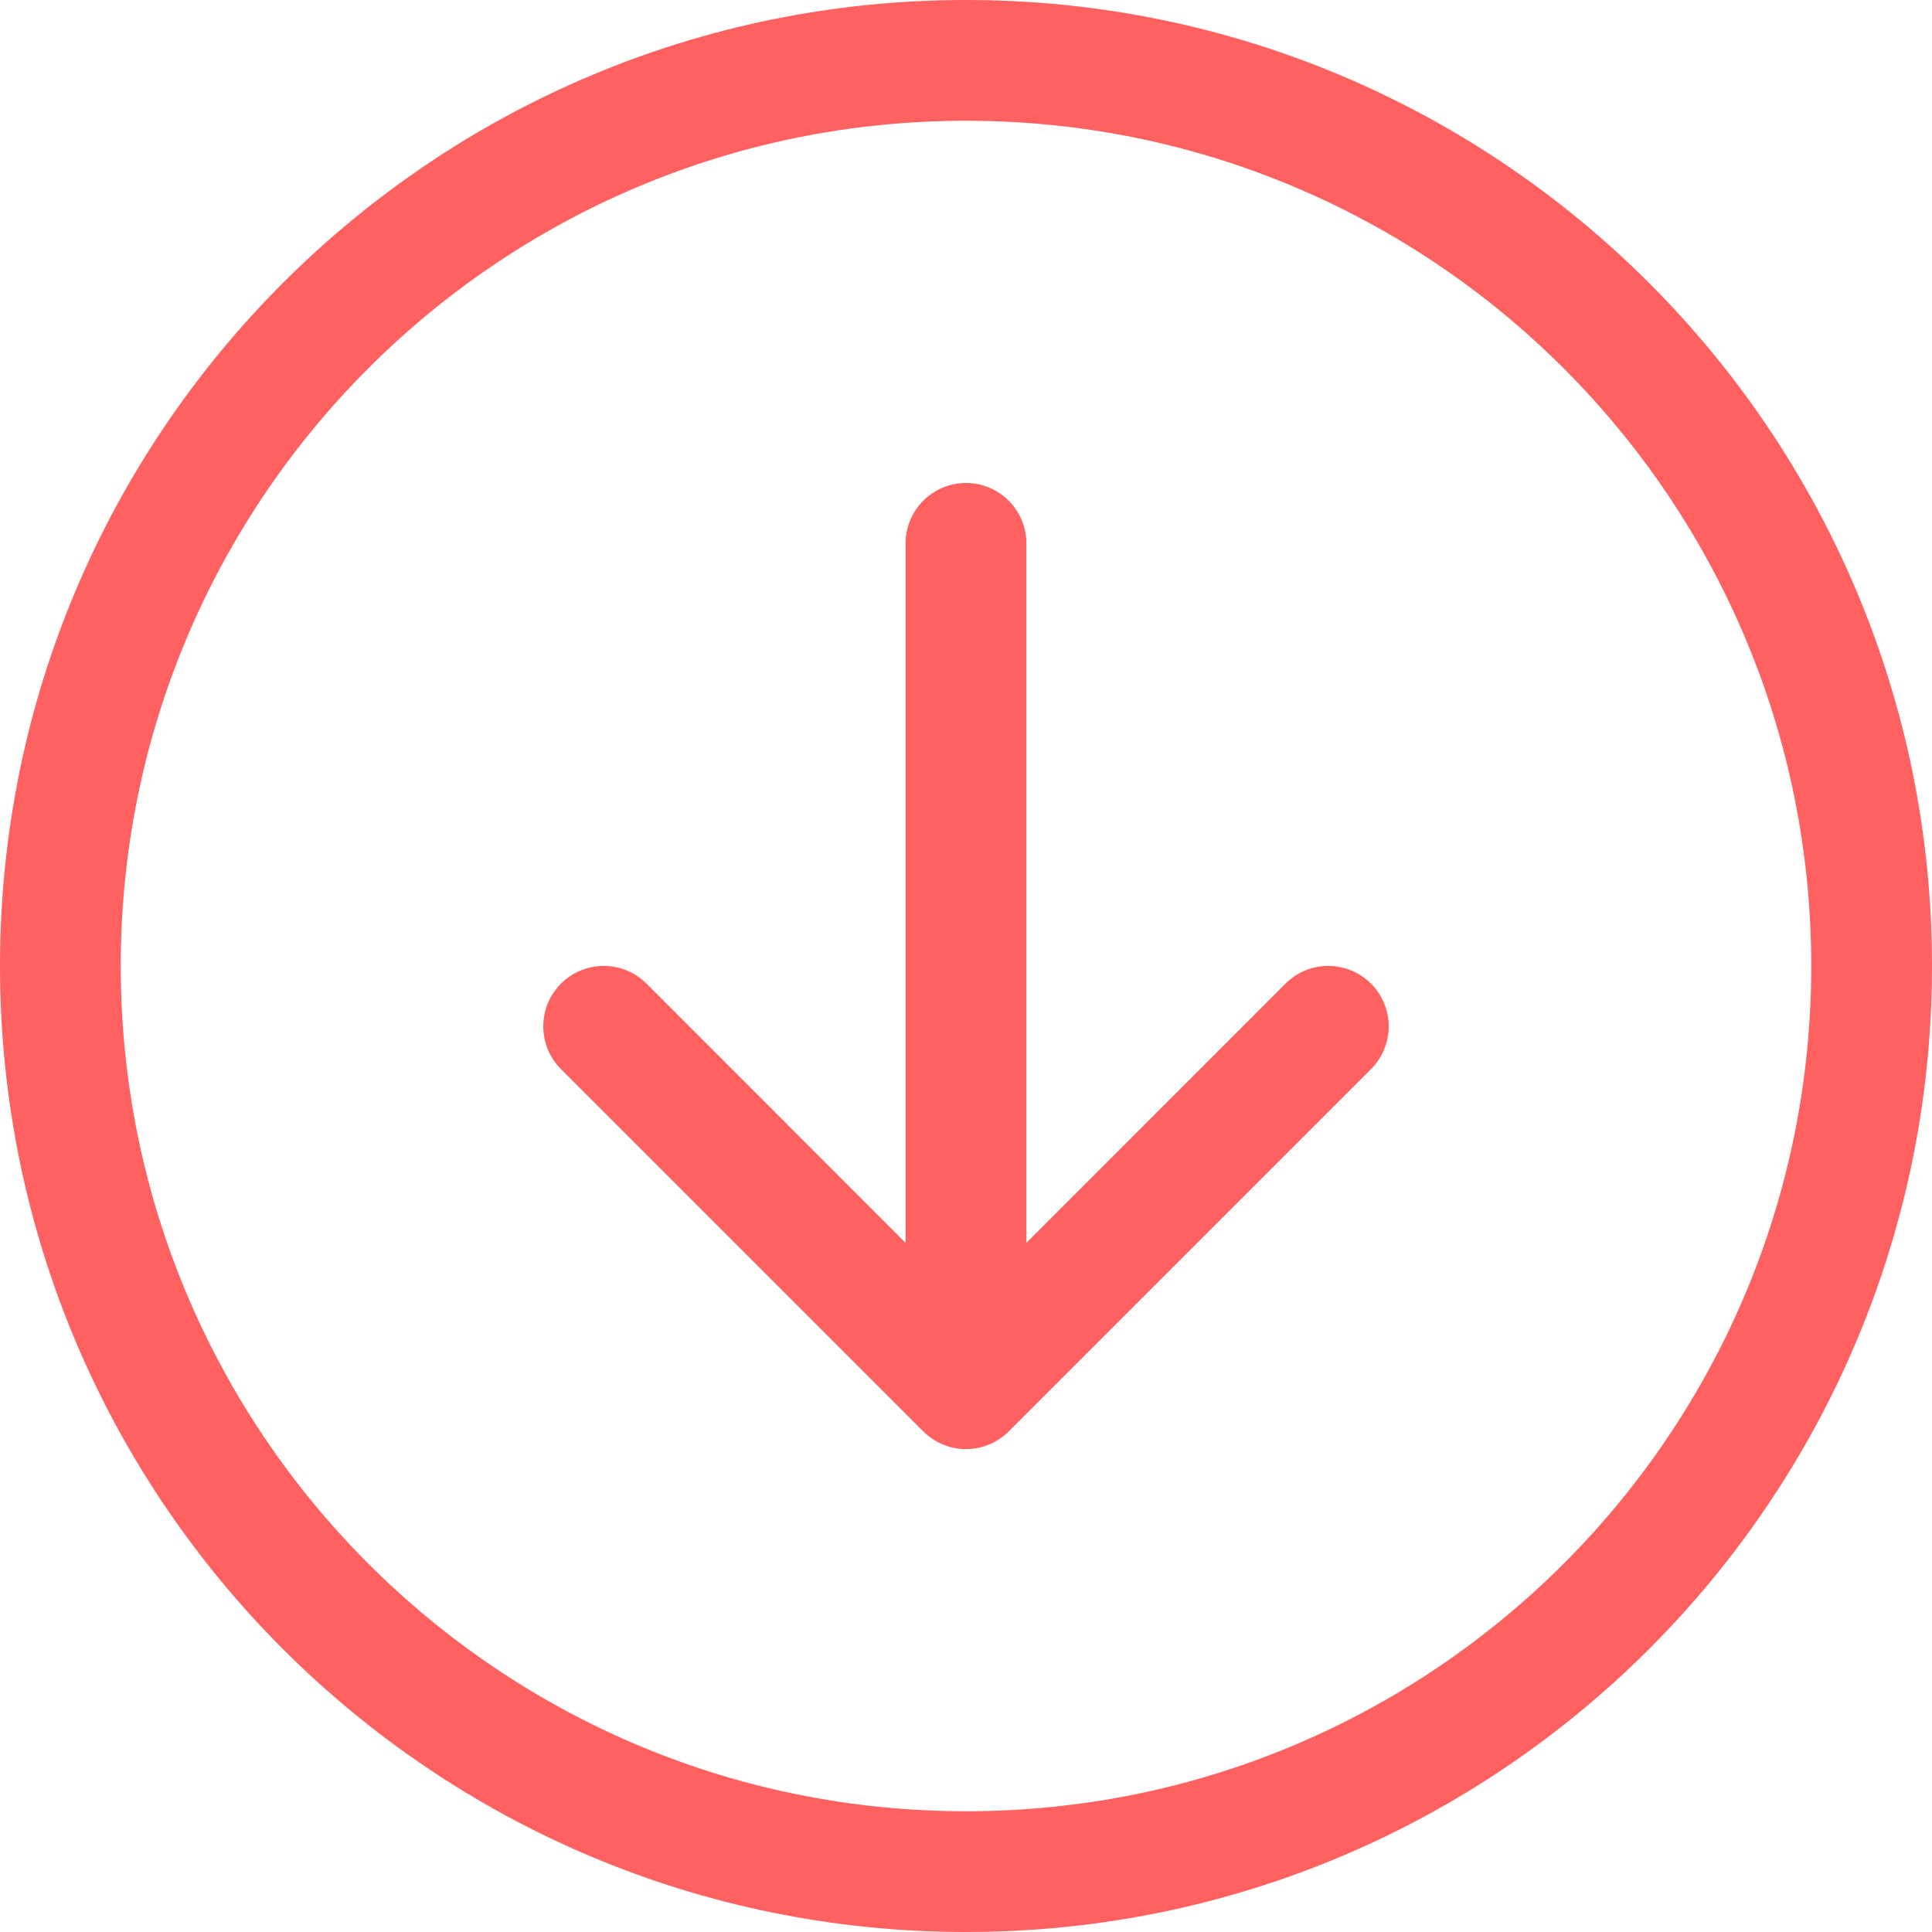
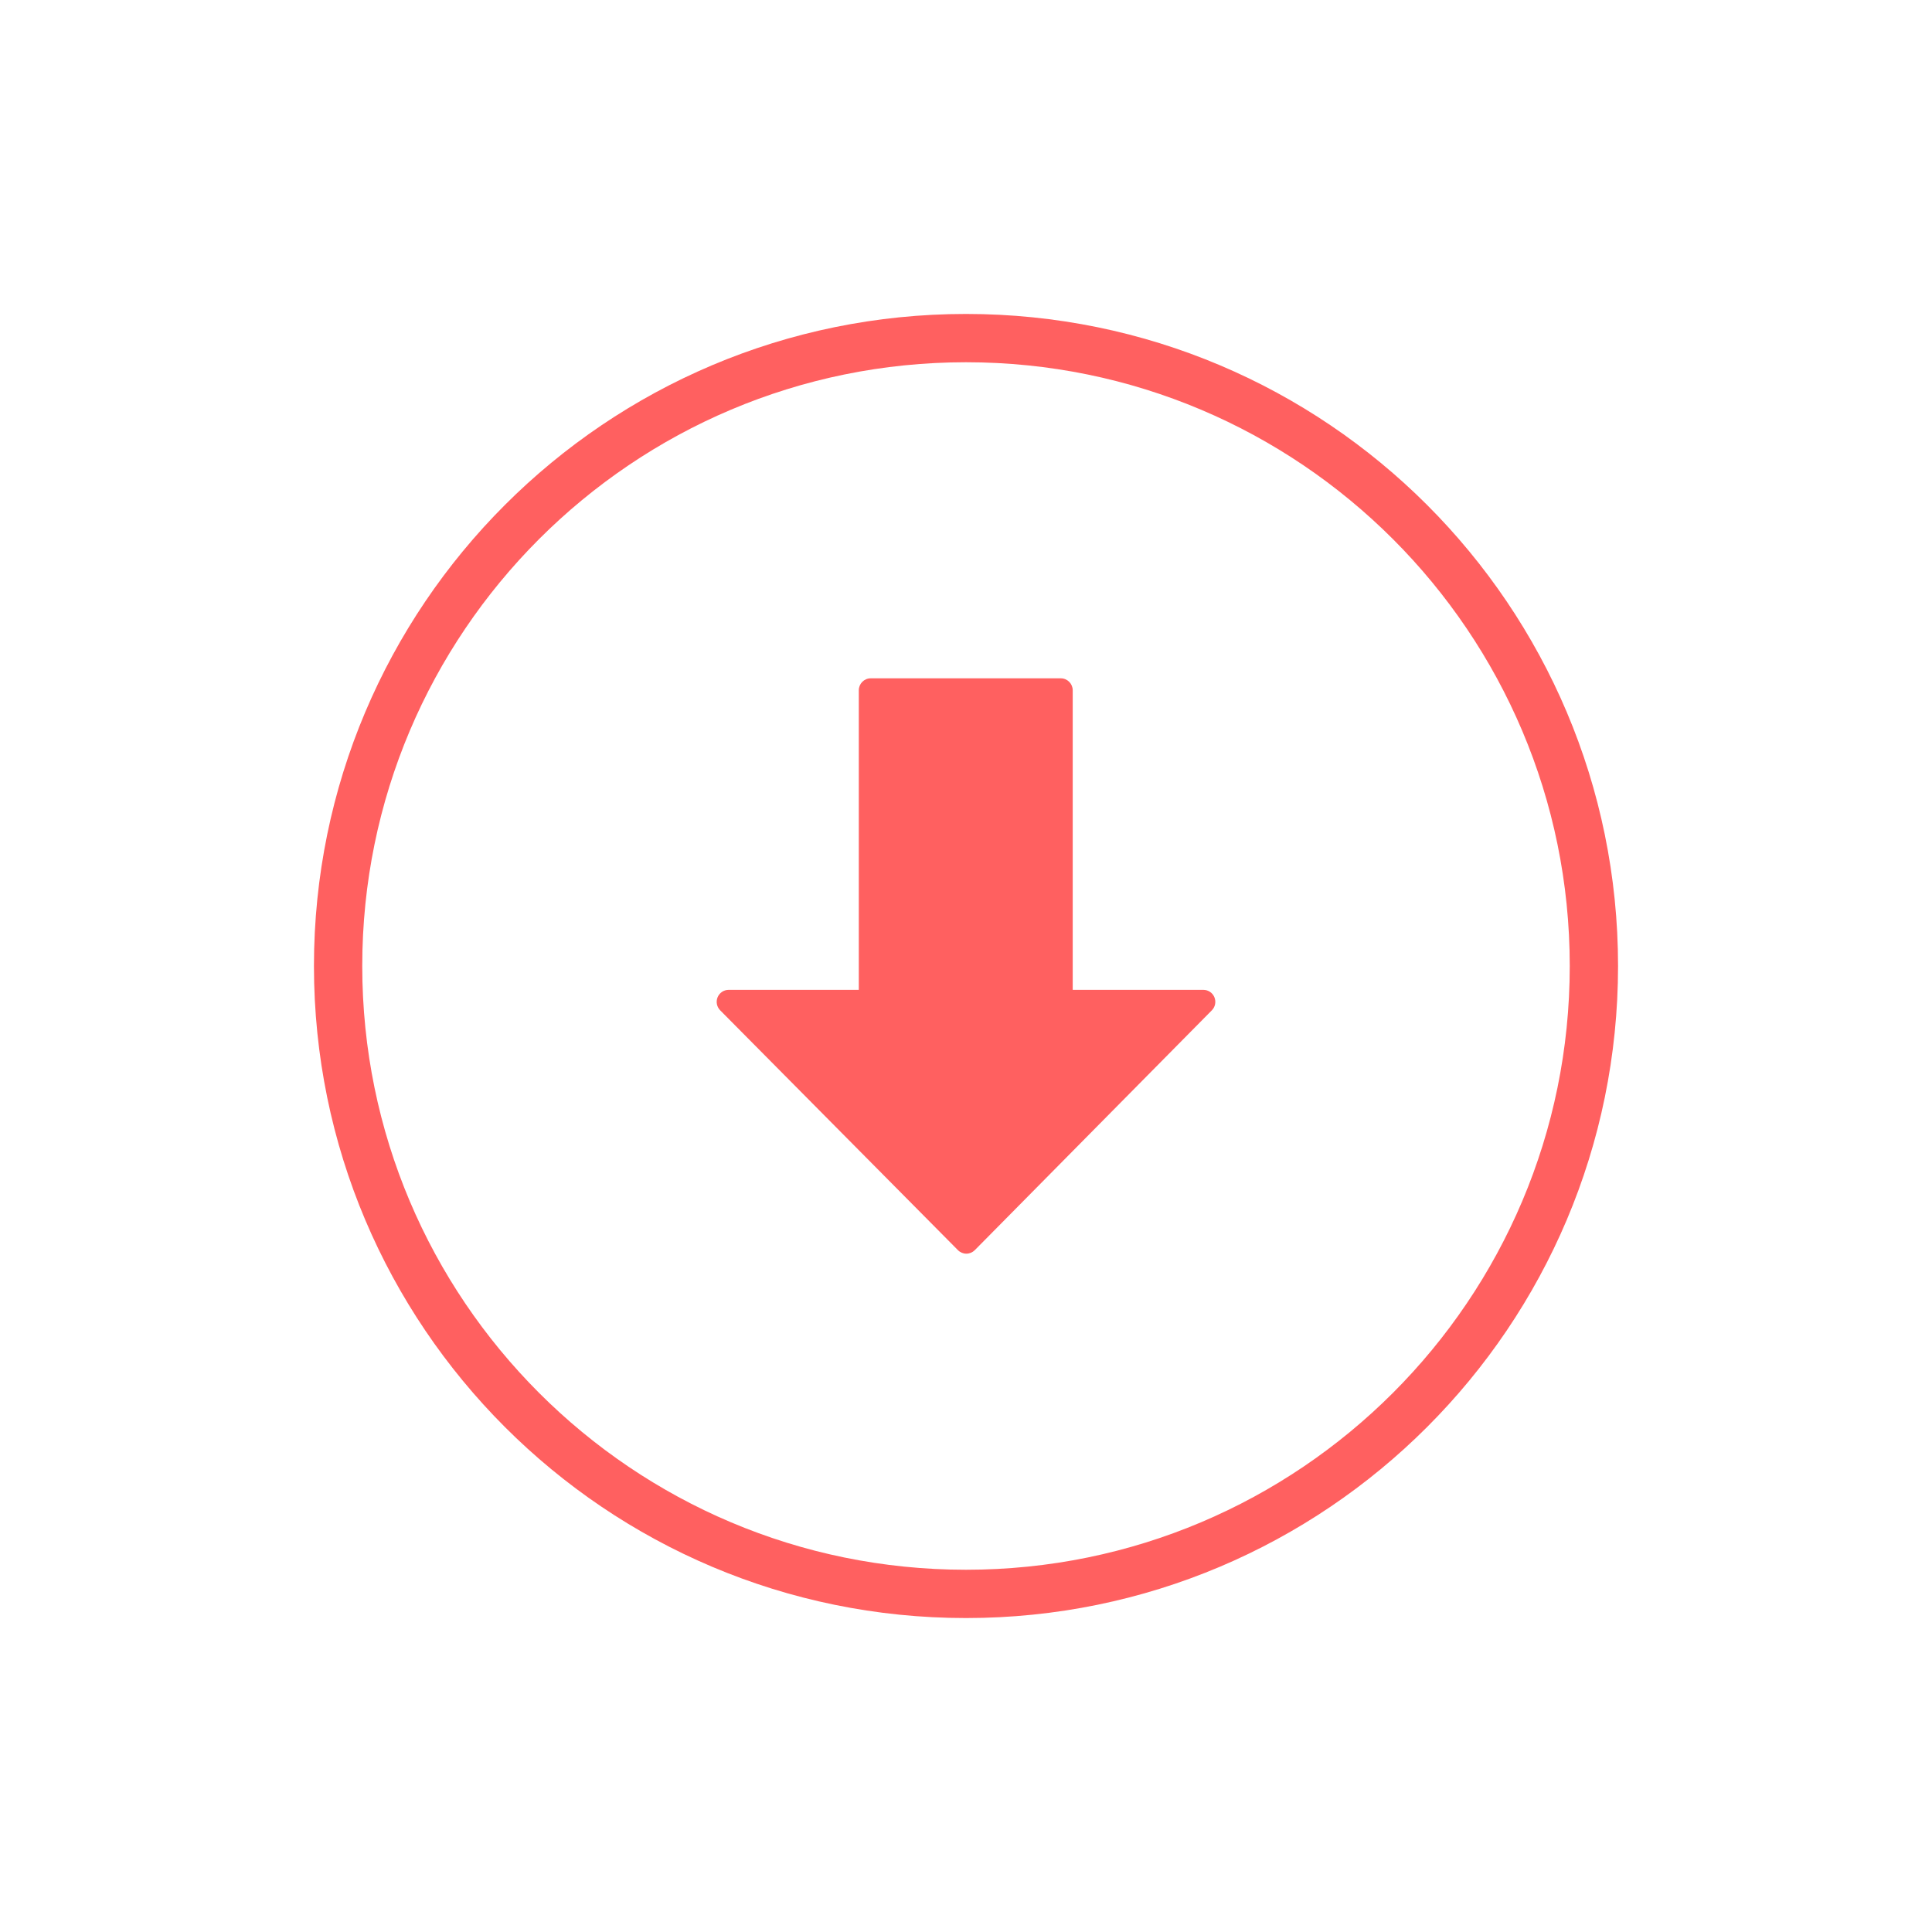
- <svg xmlns="http://www.w3.org/2000/svg" color="#FF6060" width="16" height="16" fill="currentColor" class="bi bi-arrow-down-circle" viewBox="0 0 16 16">
-   <path fill-rule="evenodd" d="M1 8a7 7 0 1 0 14 0A7 7 0 0 0 1 8zm15 0A8 8 0 1 1 0 8a8 8 0 0 1 16 0zM8.5 4.5a.5.5 0 0 0-1 0v5.793L5.354 8.146a.5.5 0 1 0-.708.708l3 3a.5.5 0 0 0 .708 0l3-3a.5.5 0 0 0-.708-.708L8.5 10.293V4.5z" />
+ <svg xmlns="http://www.w3.org/2000/svg" width="80" height="80" viewBox="0 0 80 80" fill="none">
+   <path d="M29.821 41.835L39.667 51.767C39.759 51.86 39.884 51.912 40.015 51.912C40.146 51.912 40.271 51.859 40.364 51.766L50.18 41.835C50.321 41.693 50.362 41.48 50.286 41.294C50.209 41.108 50.03 40.988 49.831 40.988L44.419 40.988L44.419 28.584C44.419 28.311 44.198 28.088 43.926 28.088L36.053 28.088C35.781 28.088 35.561 28.311 35.561 28.584L35.561 40.988L30.169 40.988C29.97 40.988 29.791 41.109 29.714 41.295C29.637 41.481 29.681 41.693 29.821 41.835Z" fill="#FF6060" />
+   <circle cx="40" cy="40" r="26" transform="rotate(-180 40 40)" stroke="#FF6060" stroke-width="2" />
</svg>
